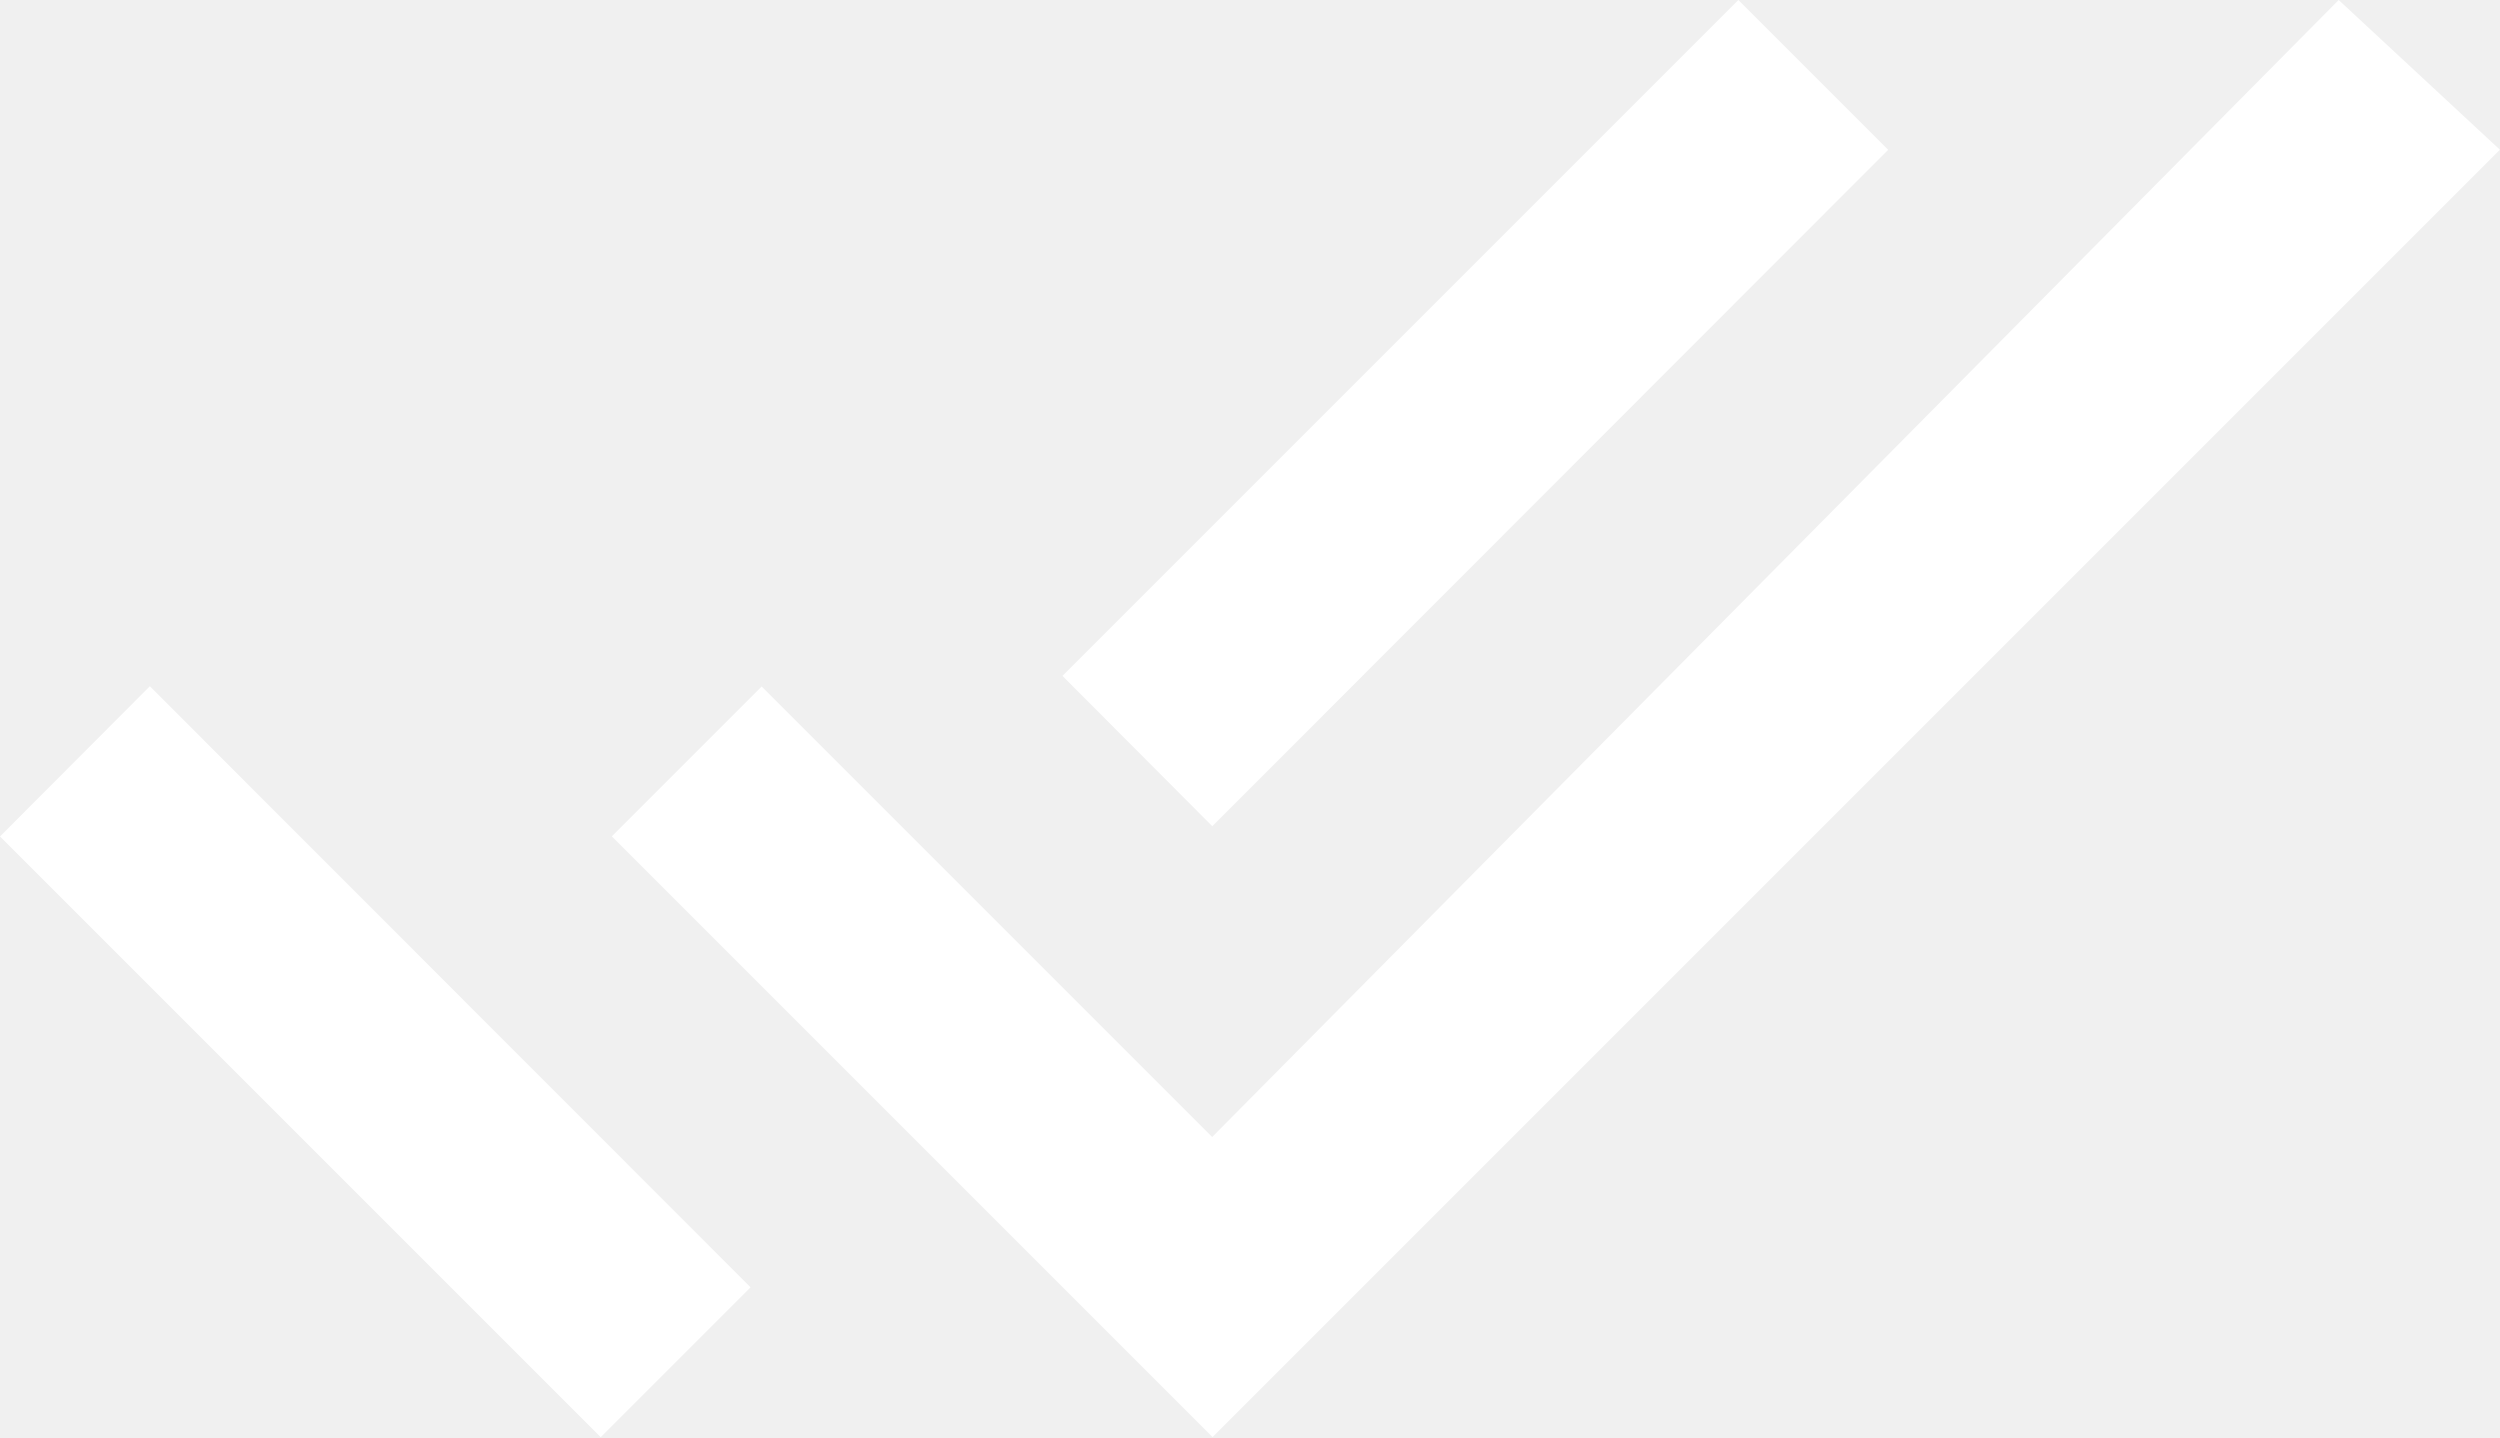
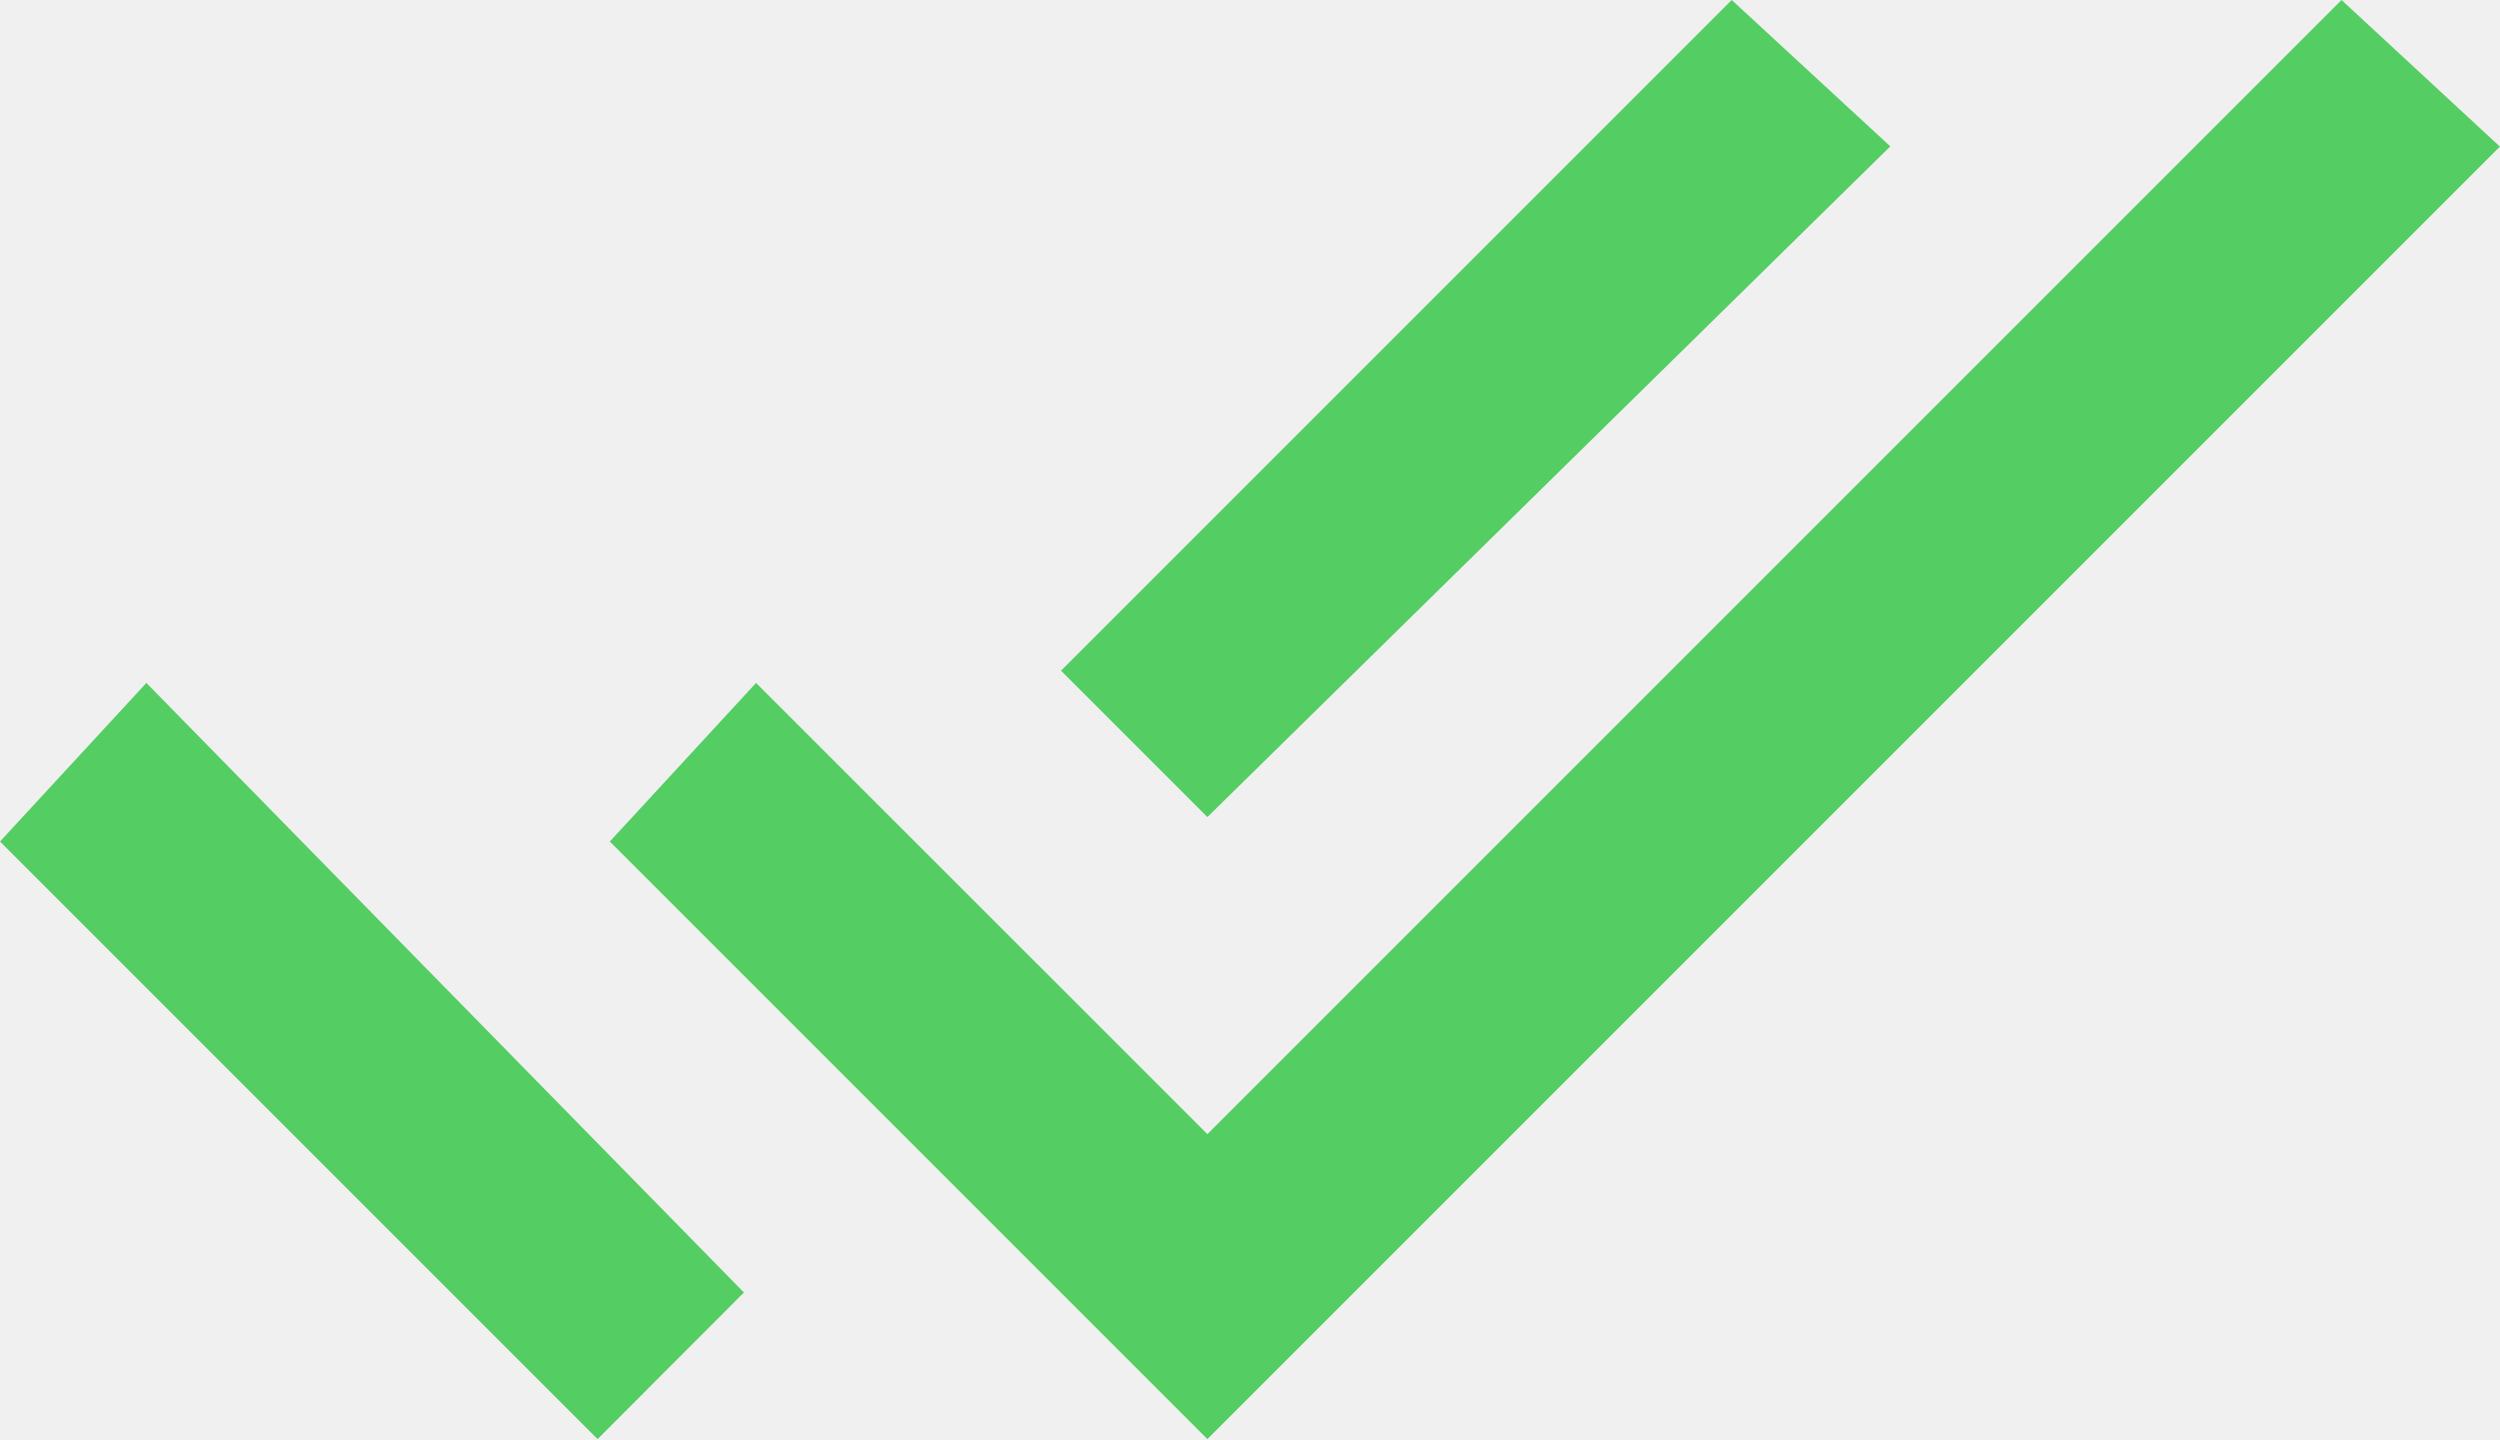
- <svg xmlns="http://www.w3.org/2000/svg" viewBox="0 0 20.488 11.778">
+ <svg xmlns="http://www.w3.org/2000/svg" viewBox="0 0 21.47 12.359">
  <defs>
    <style>
      .cls-1 {
-         fill: #fff;
+         fill: #54ce63;
      }
    </style>
  </defs>
-   <g id="check" transform="translate(0 -126.229)">
-     <g id="done-all" transform="translate(0 126.229)">
-       <path id="Path_450" data-name="Path 450" class="cls-1" d="M15.474,127.457l-1.228-1.228-5.539,5.539L9.935,133Zm3.692-1.228-9.232,9.318-3.692-3.692-1.228,1.228,4.923,4.923,10.55-10.55ZM0,133.084l4.923,4.923,1.228-1.228-4.923-4.926Z" transform="translate(0 -126.229)" />
+   <g id="check_1_" transform="translate(0 -126.229)">
+     <g id="done-all_1_" transform="translate(0 126.229)">
+       <path id="Path_450_1_" class="cls-1" d="M16.234,1.257,14.872,0,9.112,5.76l1.257,1.257ZM20.109,0l-9.74,9.74L6.493,5.865,5.237,7.227l5.132,5.132,11.1-11.1ZM0,7.227l5.132,5.132L6.389,11.1,1.257,5.865Z" />
    </g>
  </g>
</svg>
